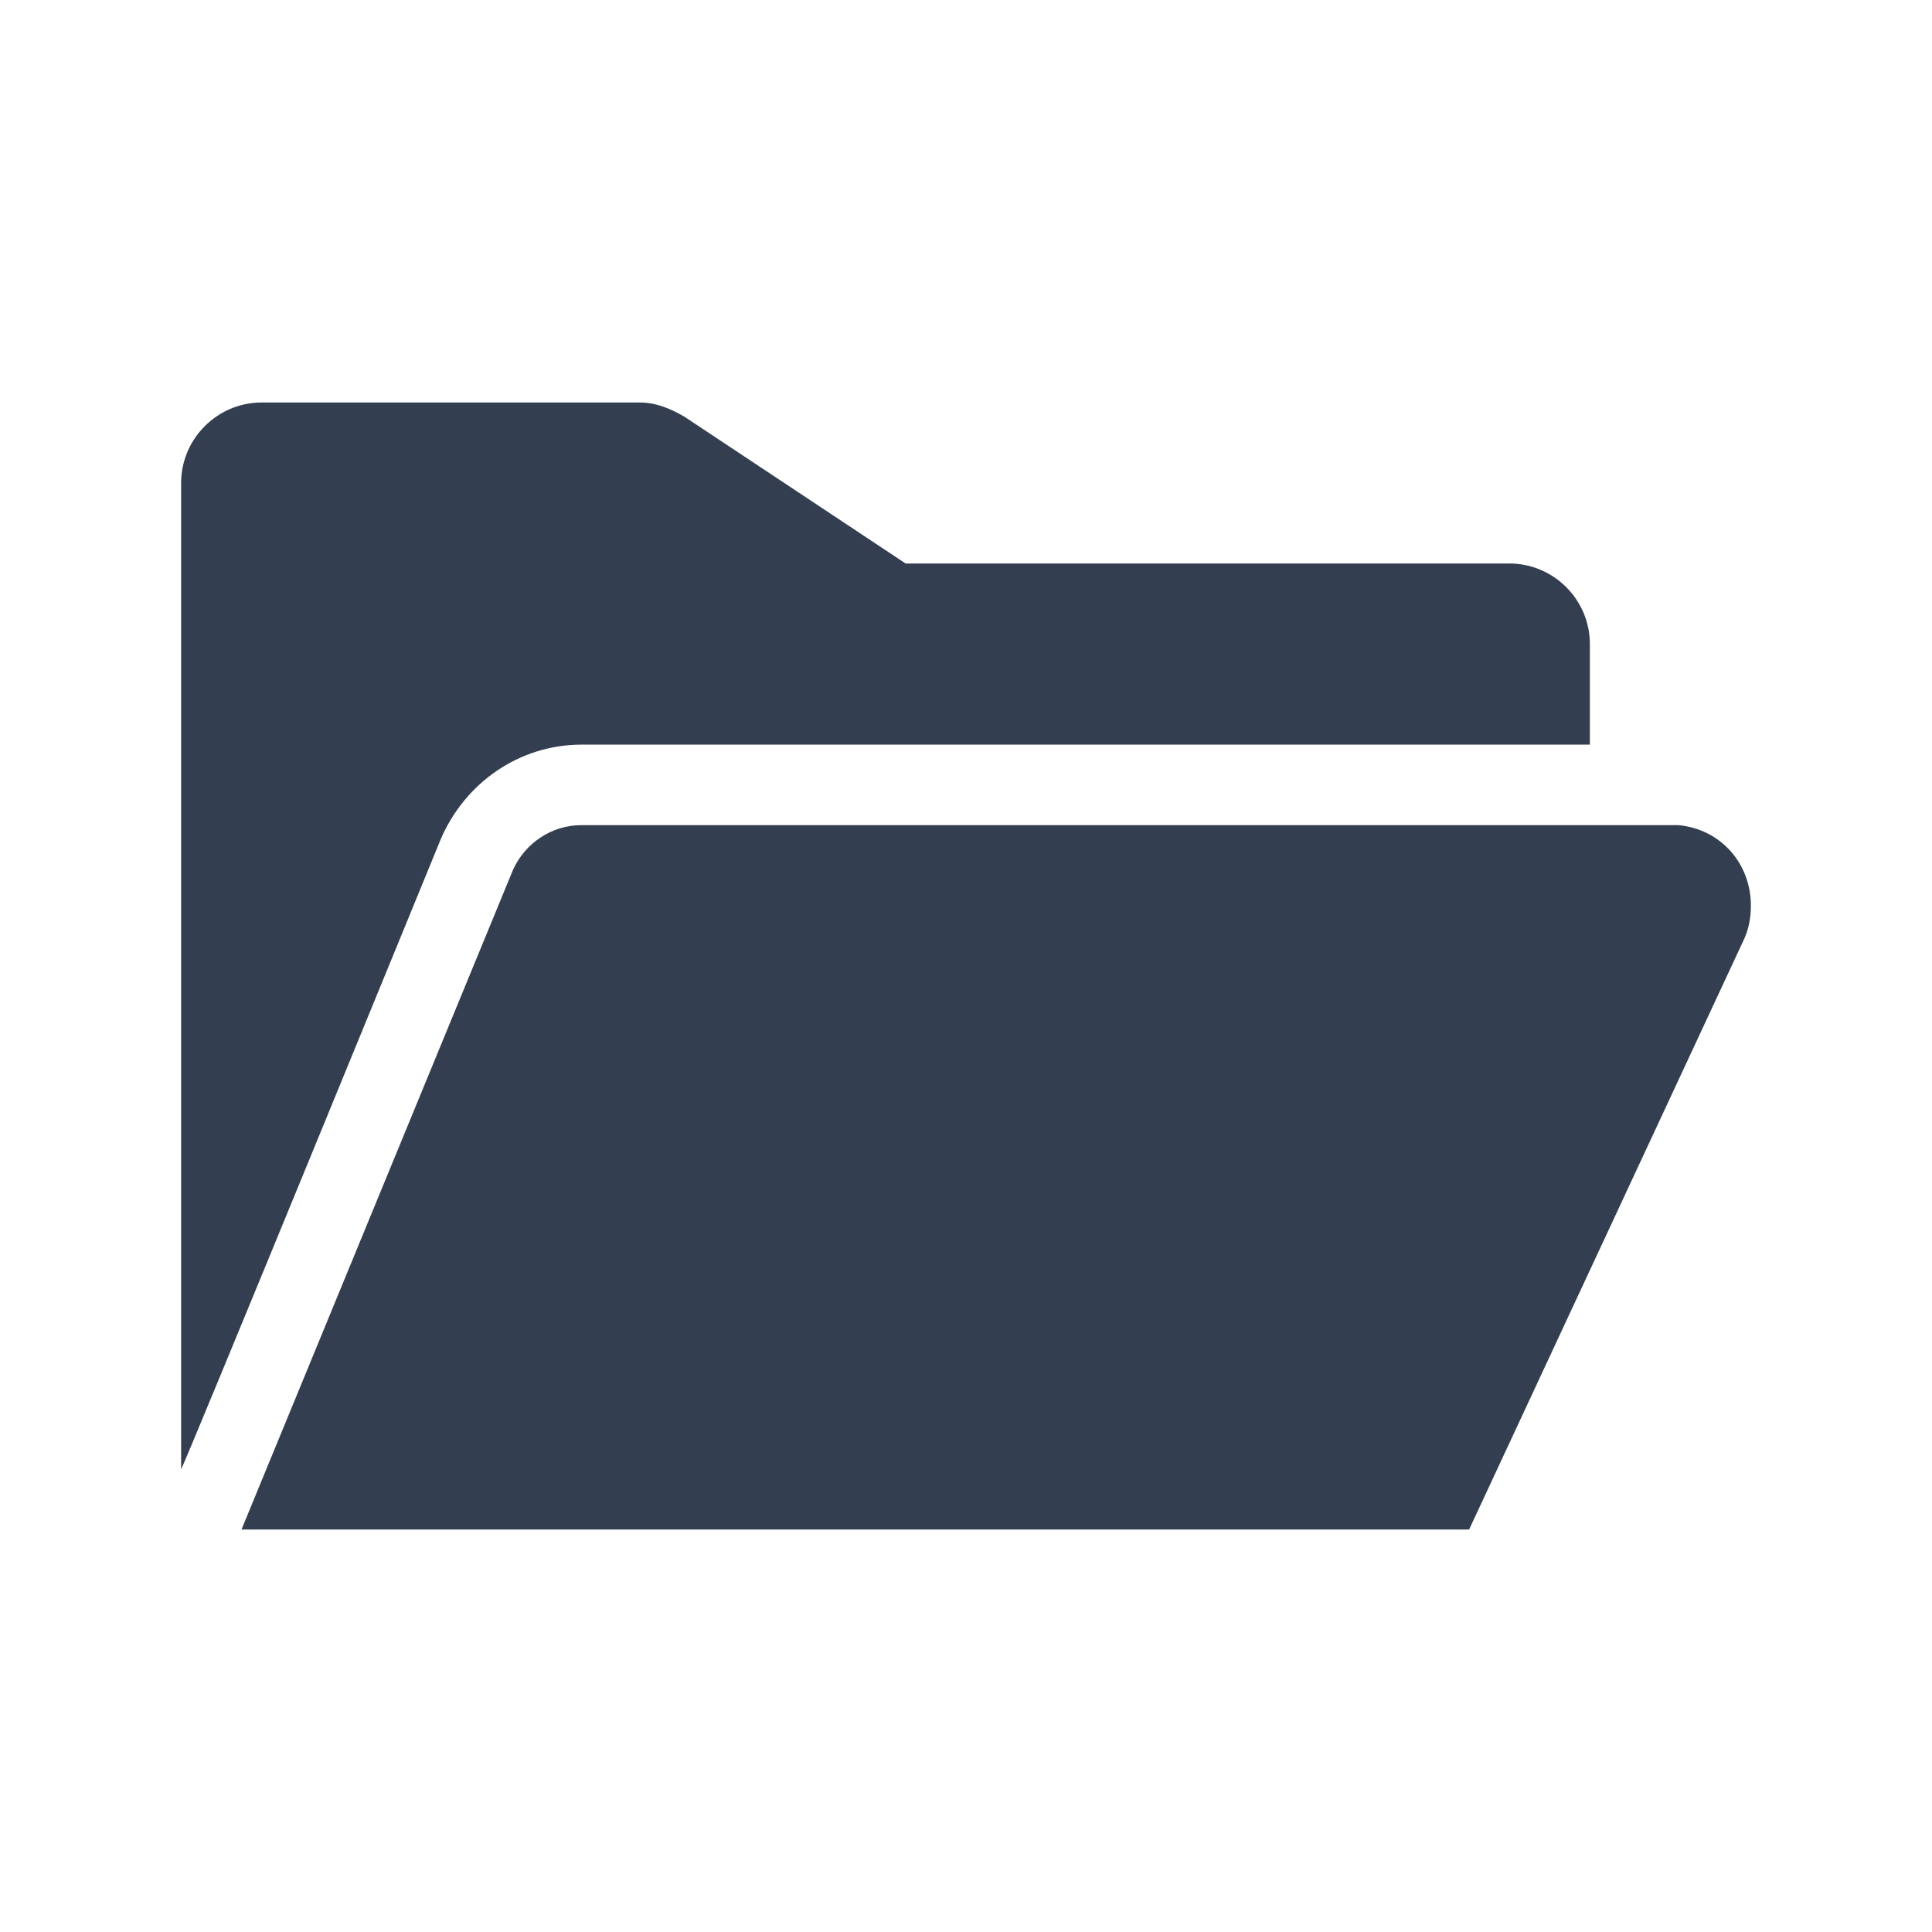
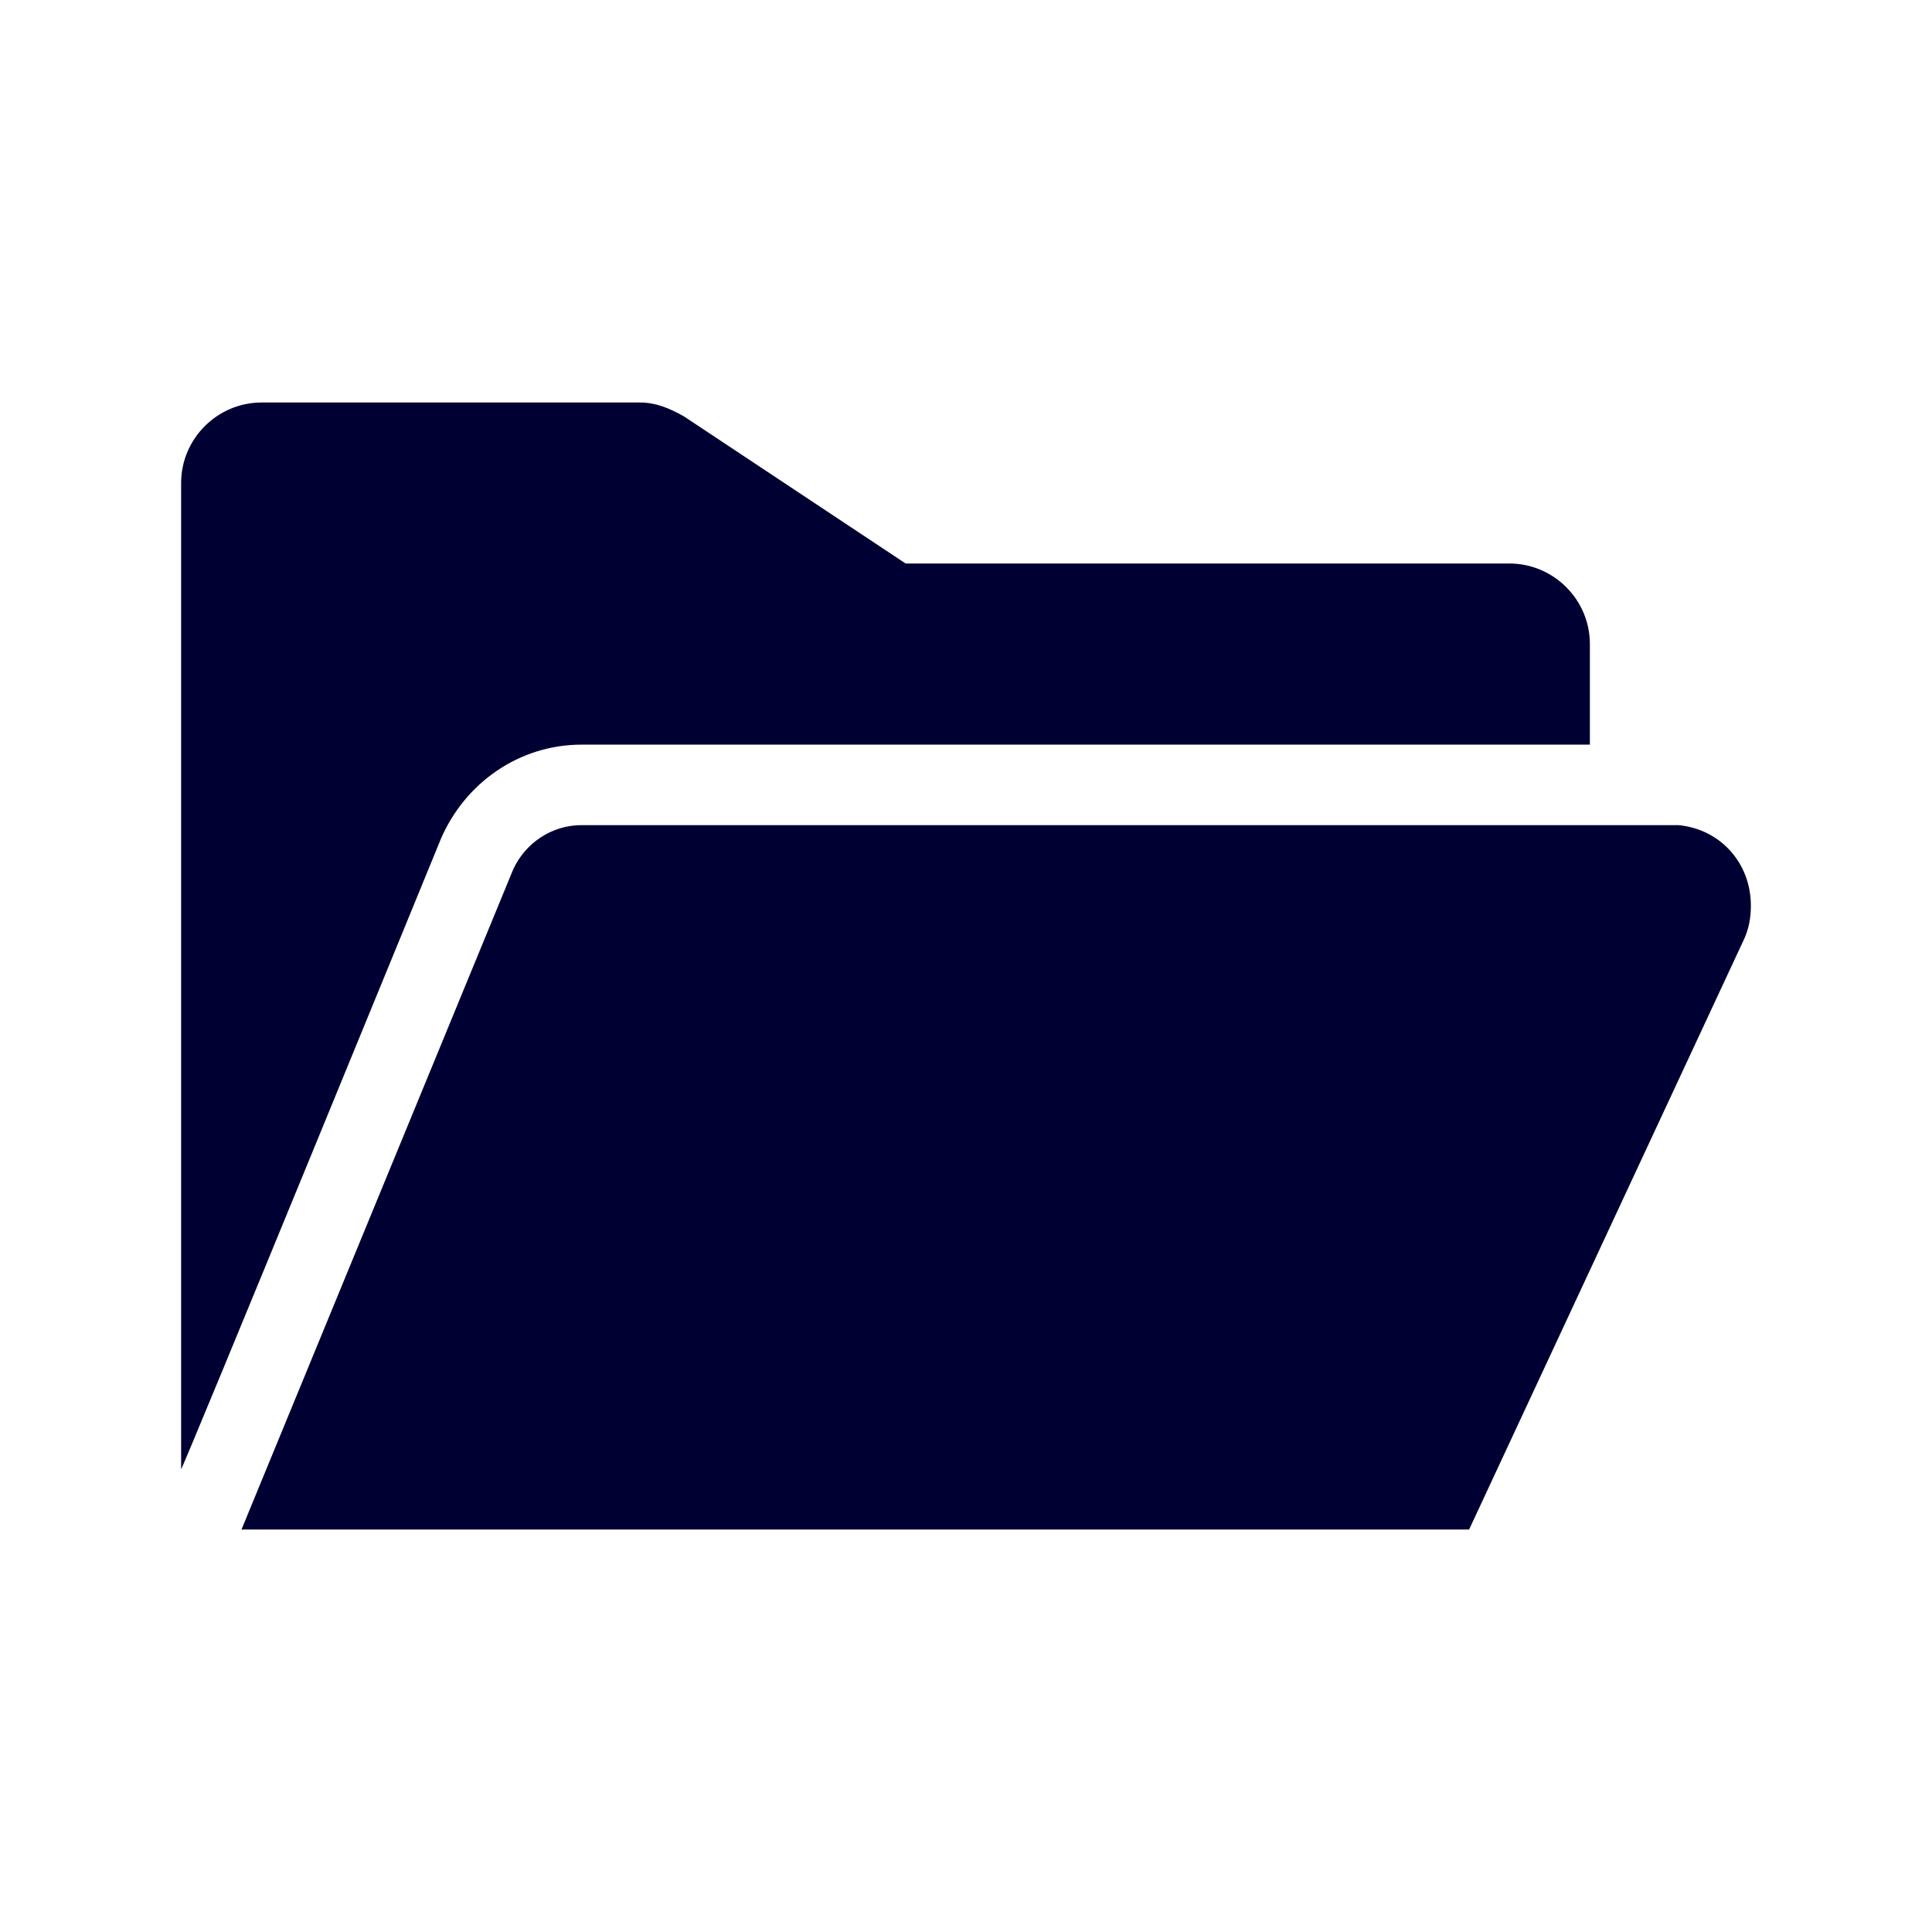
<svg xmlns="http://www.w3.org/2000/svg" viewBox="0 0 96 96" id="Icons_OpenFolder" overflow="hidden">
-   <path d="M28.9 37 79 37 79 32C79 29.8 77.2 28 75 28L45 28 34 20.7C33.3 20.3 32.6 20 31.8 20L13 20C10.8 20 9 21.8 9 24L9 73C9 73.2 21.9 41.7 21.9 41.7 23.1 38.9 25.8 37 28.9 37Z" fill="#333F50" />
-   <path d="M87 45C87 42.9 85.5 41.2 83.4 41L28.9 41C27.4 41 26.1 41.9 25.5 43.2L12 76 73 76 86.6 46.8C86.9 46.2 87 45.6 87 45L87 45Z" fill="#333F50" />
+   <path d="M28.9 37 79 37 79 32C79 29.8 77.2 28 75 28L45 28 34 20.7C33.3 20.3 32.6 20 31.8 20L13 20C10.8 20 9 21.8 9 24L9 73C9 73.2 21.9 41.7 21.9 41.7 23.1 38.9 25.8 37 28.9 37Z" fill="#000033" />
+   <path d="M87 45C87 42.9 85.5 41.2 83.4 41L28.9 41C27.4 41 26.1 41.9 25.5 43.2L12 76 73 76 86.6 46.8C86.9 46.2 87 45.6 87 45L87 45Z" fill="#000033" />
</svg>
